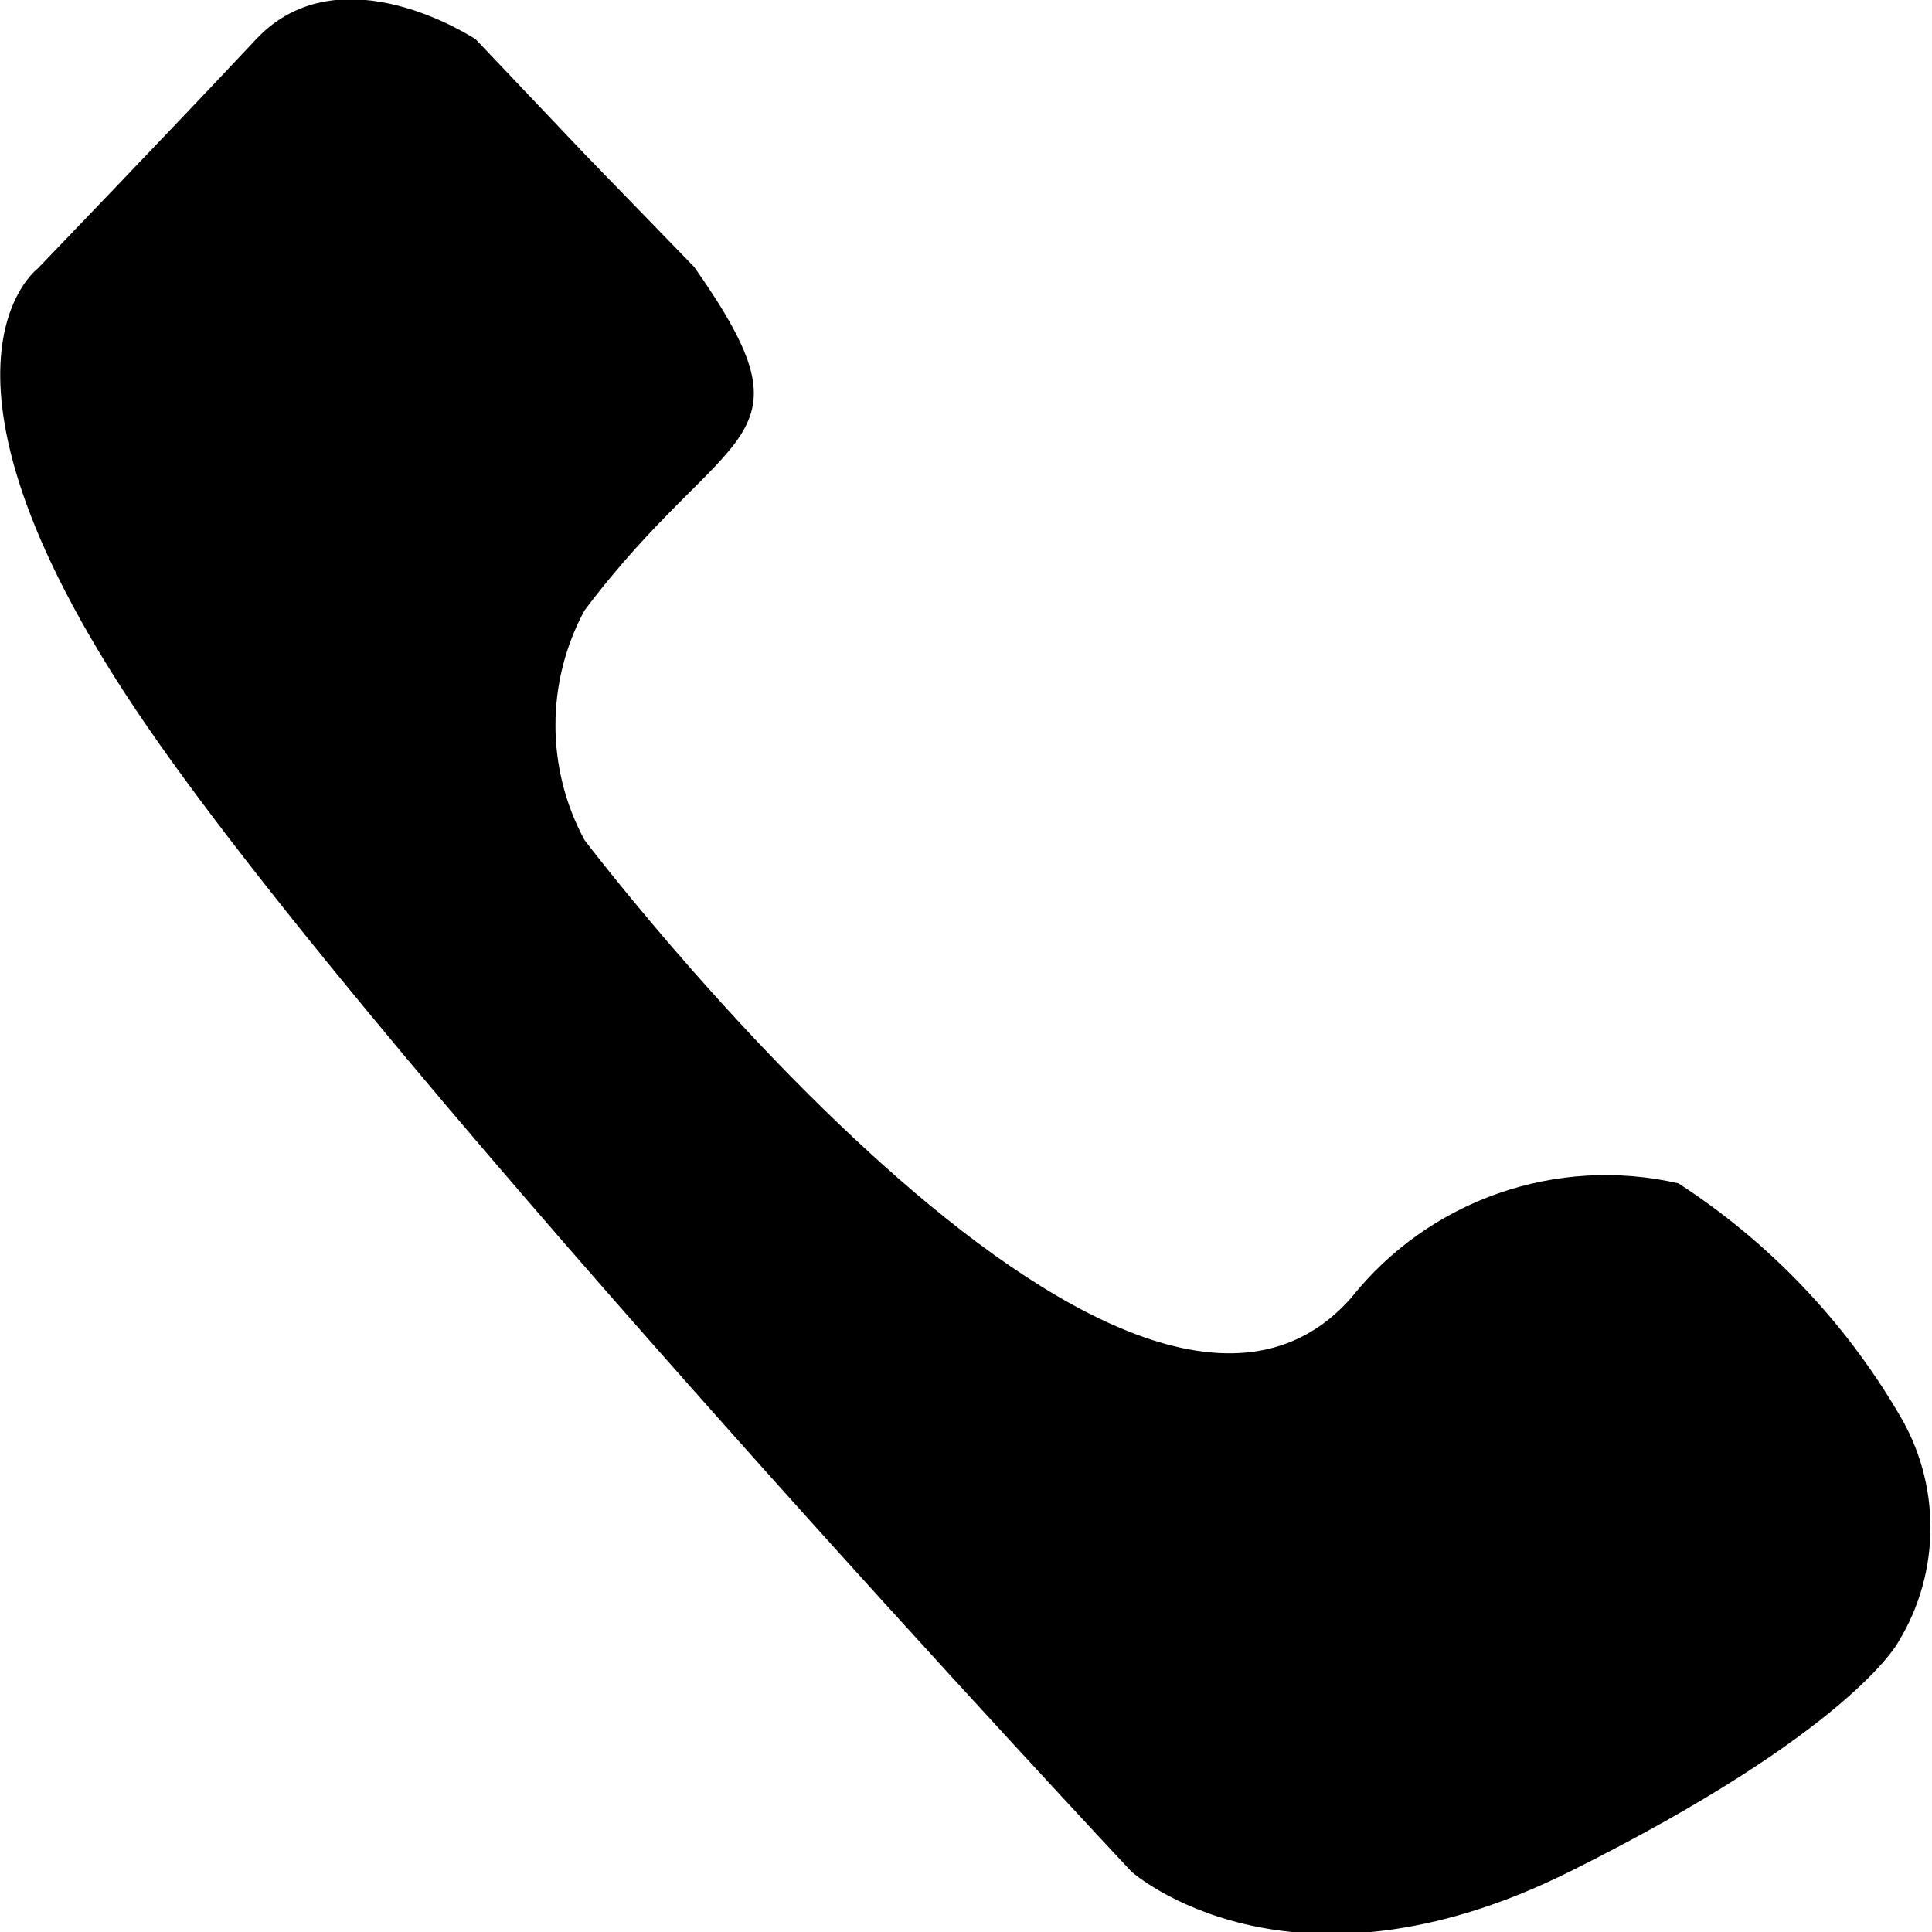
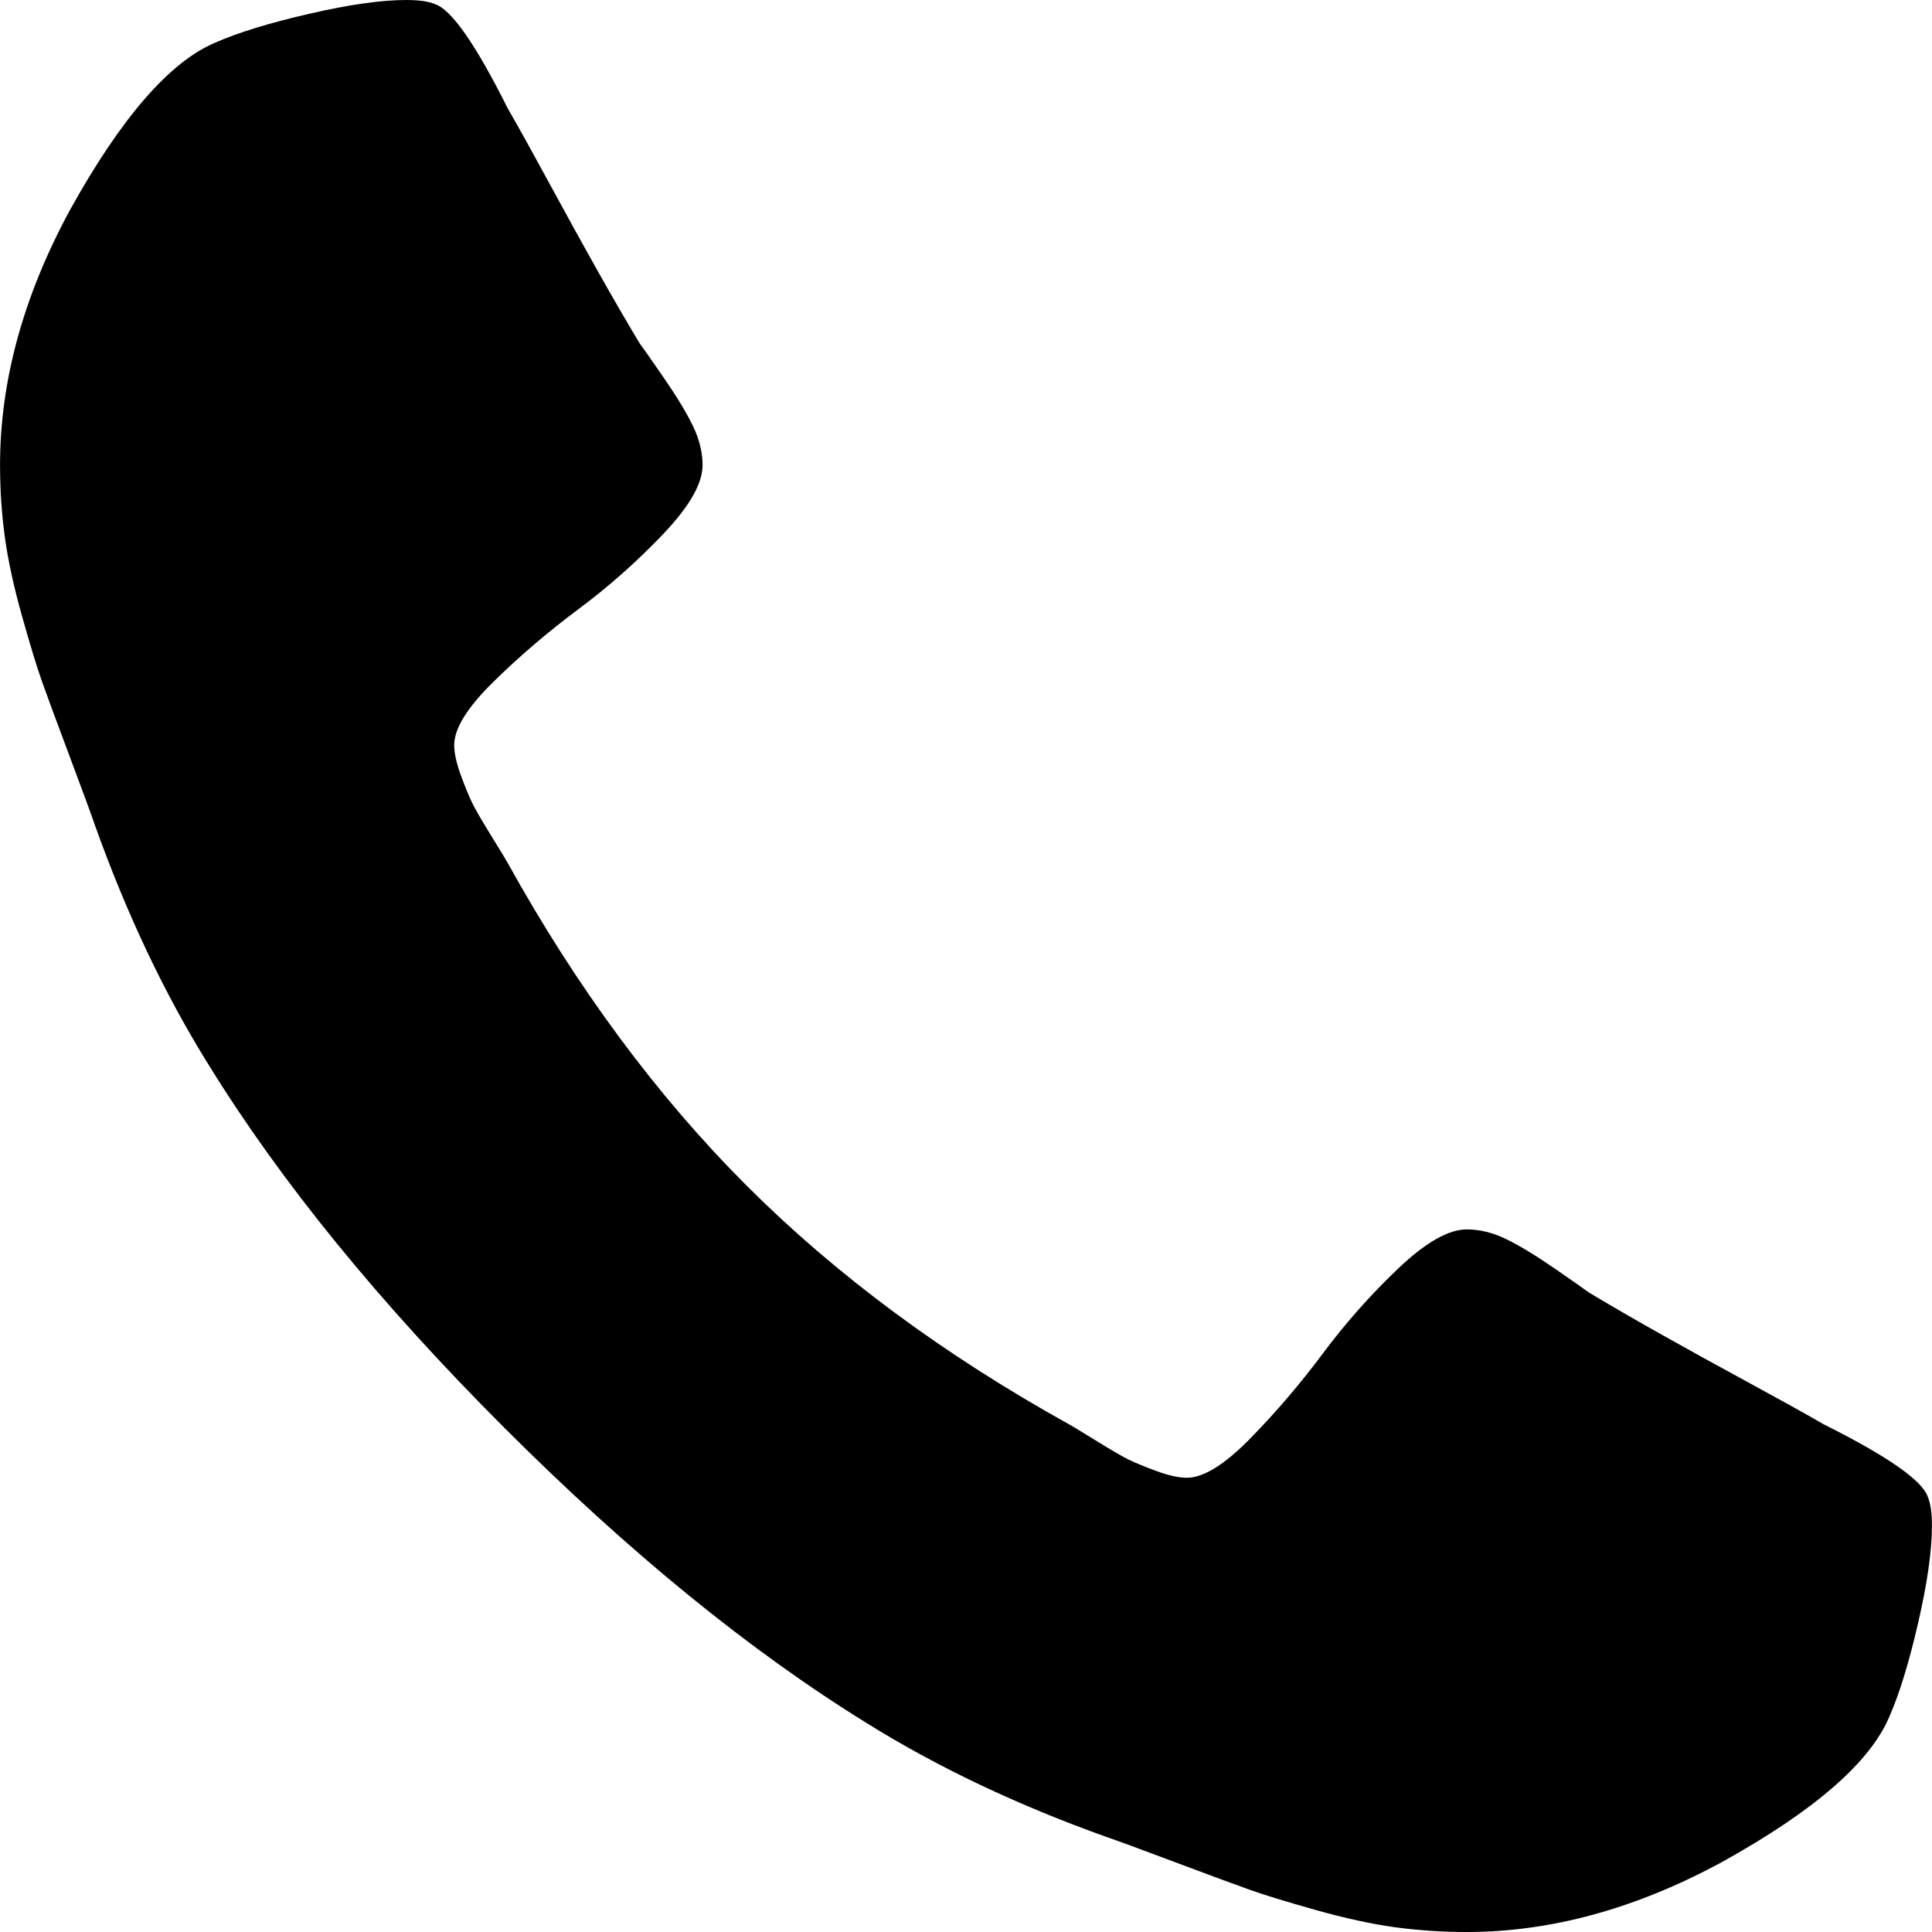
- <svg xmlns="http://www.w3.org/2000/svg" width="16" height="16" viewBox="0 0 16 16">
-   <path d="M4.84,1.274l-0.9-.948s-1.12-.747-1.82,0-1.81,1.9-1.81,1.9-1.12.841,0.91,3.792,8.15,9.482,8.15,9.482,1.3,1.161,3.63,0,2.72-1.9,2.72-1.9a1.822,1.822,0,0,0,0-1.9,5.741,5.741,0,0,0-1.82-1.9,2.693,2.693,0,0,0-2.71.948c-1.87,2.122-6.35-3.792-6.35-3.792a2,2,0,0,1,0-1.9c1.18-1.569,1.96-1.349.91-2.844" />
+ <svg xmlns="http://www.w3.org/2000/svg" version="1.1" id="Capa_1" x="0px" y="0px" width="401.998px" height="401.998px" viewBox="0 0 401.998 401.998" style="enable-background:new 0 0 401.998 401.998;" xml:space="preserve">
+   <g>
+     <path d="M401.129,311.475c-1.137-3.426-8.371-8.473-21.697-15.129c-3.61-2.098-8.754-4.949-15.41-8.566   c-6.662-3.617-12.709-6.95-18.13-9.996c-5.432-3.045-10.521-5.995-15.276-8.846c-0.76-0.571-3.139-2.234-7.136-5   c-4.001-2.758-7.375-4.805-10.14-6.14c-2.759-1.327-5.473-1.995-8.138-1.995c-3.806,0-8.56,2.714-14.268,8.135   c-5.708,5.428-10.944,11.324-15.7,17.706c-4.757,6.379-9.802,12.275-15.126,17.7c-5.332,5.427-9.713,8.138-13.135,8.138   c-1.718,0-3.86-0.479-6.427-1.424c-2.566-0.951-4.518-1.766-5.858-2.423c-1.328-0.671-3.607-1.999-6.845-4.004   c-3.244-1.999-5.048-3.094-5.428-3.285c-26.075-14.469-48.438-31.029-67.093-49.676c-18.649-18.658-35.211-41.019-49.676-67.097   c-0.19-0.381-1.287-2.19-3.284-5.424c-2-3.237-3.333-5.518-3.999-6.854c-0.666-1.331-1.475-3.283-2.425-5.852   s-1.427-4.709-1.427-6.424c0-3.424,2.713-7.804,8.138-13.134c5.424-5.327,11.326-10.373,17.7-15.128   c6.379-4.755,12.275-9.991,17.701-15.699c5.424-5.711,8.136-10.467,8.136-14.273c0-2.663-0.666-5.378-1.997-8.137   c-1.332-2.765-3.378-6.139-6.139-10.138c-2.762-3.997-4.427-6.374-4.999-7.139c-2.852-4.755-5.799-9.846-8.848-15.271   c-3.049-5.424-6.377-11.47-9.995-18.131c-3.615-6.658-6.468-11.799-8.564-15.415C98.986,9.233,93.943,1.997,90.516,0.859   C89.183,0.288,87.183,0,84.521,0c-5.142,0-11.85,0.95-20.129,2.856c-8.282,1.903-14.799,3.899-19.558,5.996   c-9.517,3.995-19.604,15.605-30.264,34.826C4.863,61.566,0.01,79.271,0.01,96.78c0,5.135,0.333,10.131,0.999,14.989   c0.666,4.853,1.856,10.326,3.571,16.418c1.712,6.09,3.093,10.614,4.137,13.56c1.045,2.948,2.996,8.229,5.852,15.845   c2.852,7.614,4.567,12.275,5.138,13.988c6.661,18.654,14.56,35.307,23.695,49.964c15.03,24.362,35.541,49.539,61.521,75.521   c25.981,25.98,51.153,46.49,75.517,61.526c14.655,9.134,31.314,17.032,49.965,23.698c1.714,0.568,6.375,2.279,13.986,5.141   c7.614,2.854,12.897,4.805,15.845,5.852c2.949,1.048,7.474,2.43,13.559,4.145c6.098,1.715,11.566,2.905,16.419,3.576   c4.856,0.657,9.853,0.996,14.989,0.996c17.508,0,35.214-4.856,53.105-14.562c19.219-10.656,30.826-20.745,34.823-30.269   c2.102-4.754,4.093-11.273,5.996-19.555c1.909-8.278,2.857-14.985,2.857-20.126C401.99,314.814,401.703,312.819,401.129,311.475z" />
+   </g>
+   <g>
+ </g>
+   <g>
+ </g>
+   <g>
+ </g>
+   <g>
+ </g>
+   <g>
+ </g>
+   <g>
+ </g>
+   <g>
+ </g>
+   <g>
+ </g>
+   <g>
+ </g>
+   <g>
+ </g>
+   <g>
+ </g>
+   <g>
+ </g>
+   <g>
+ </g>
+   <g>
+ </g>
+   <g>
+ </g>
</svg>
